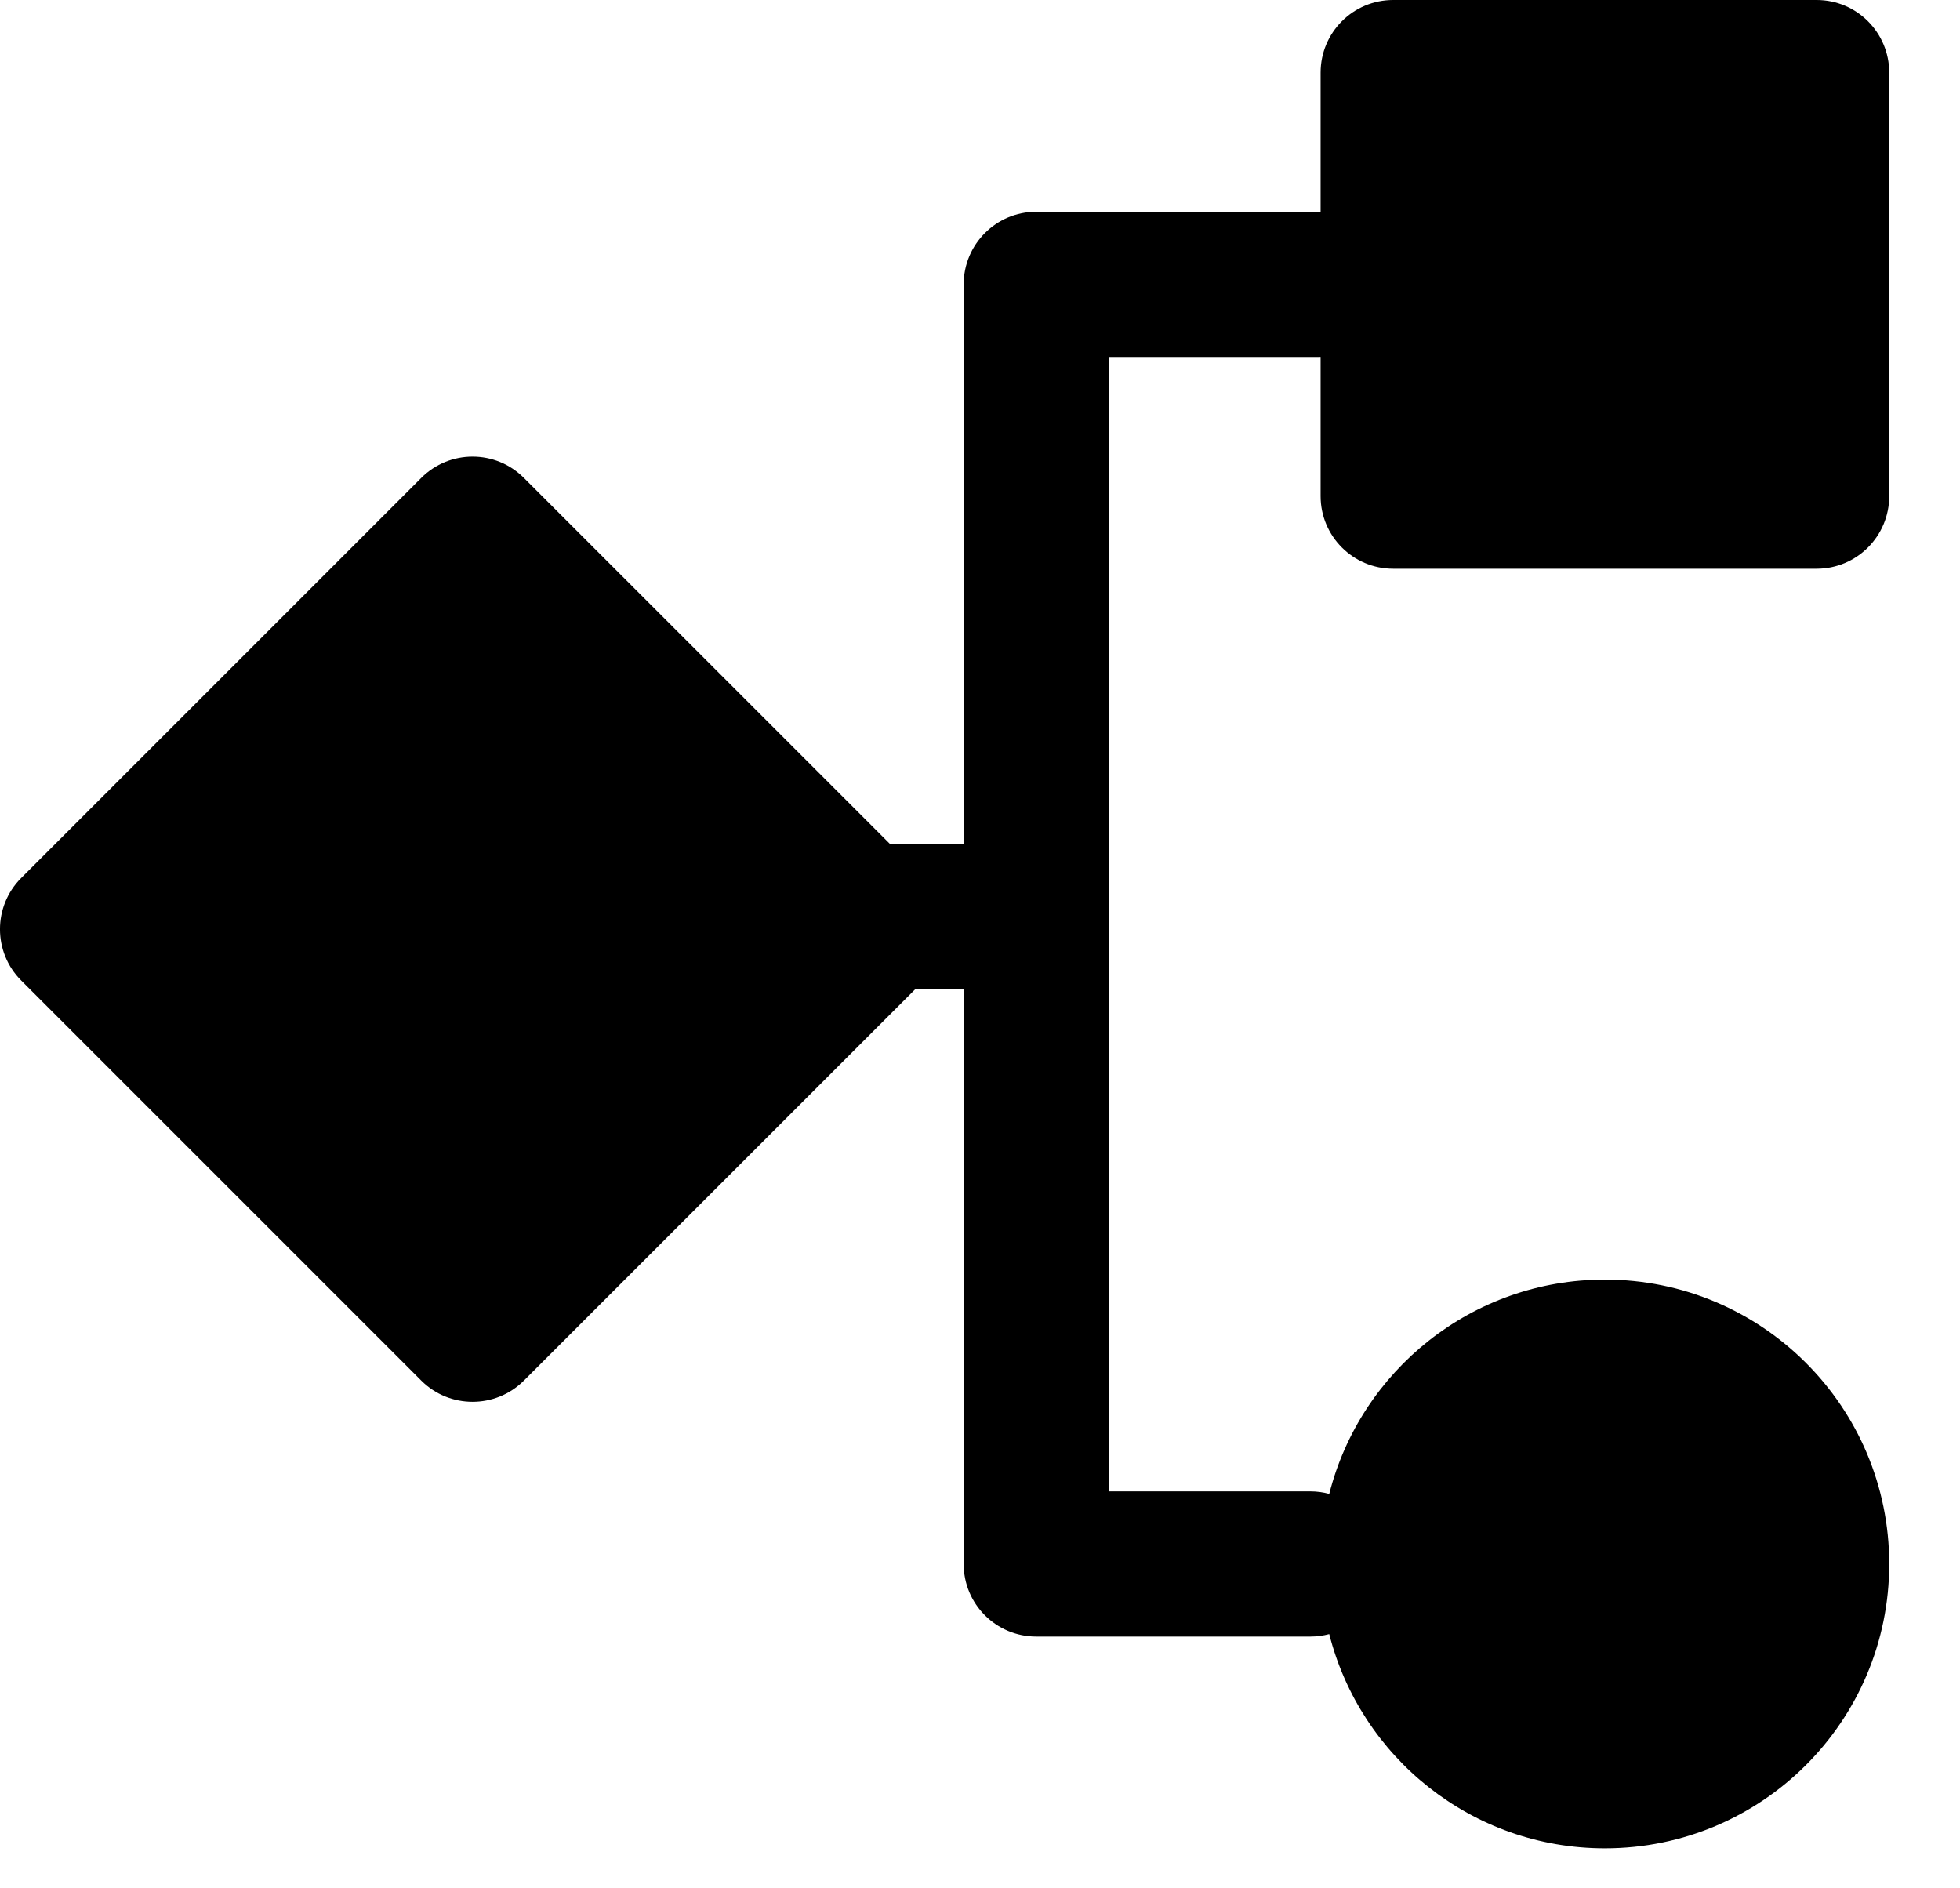
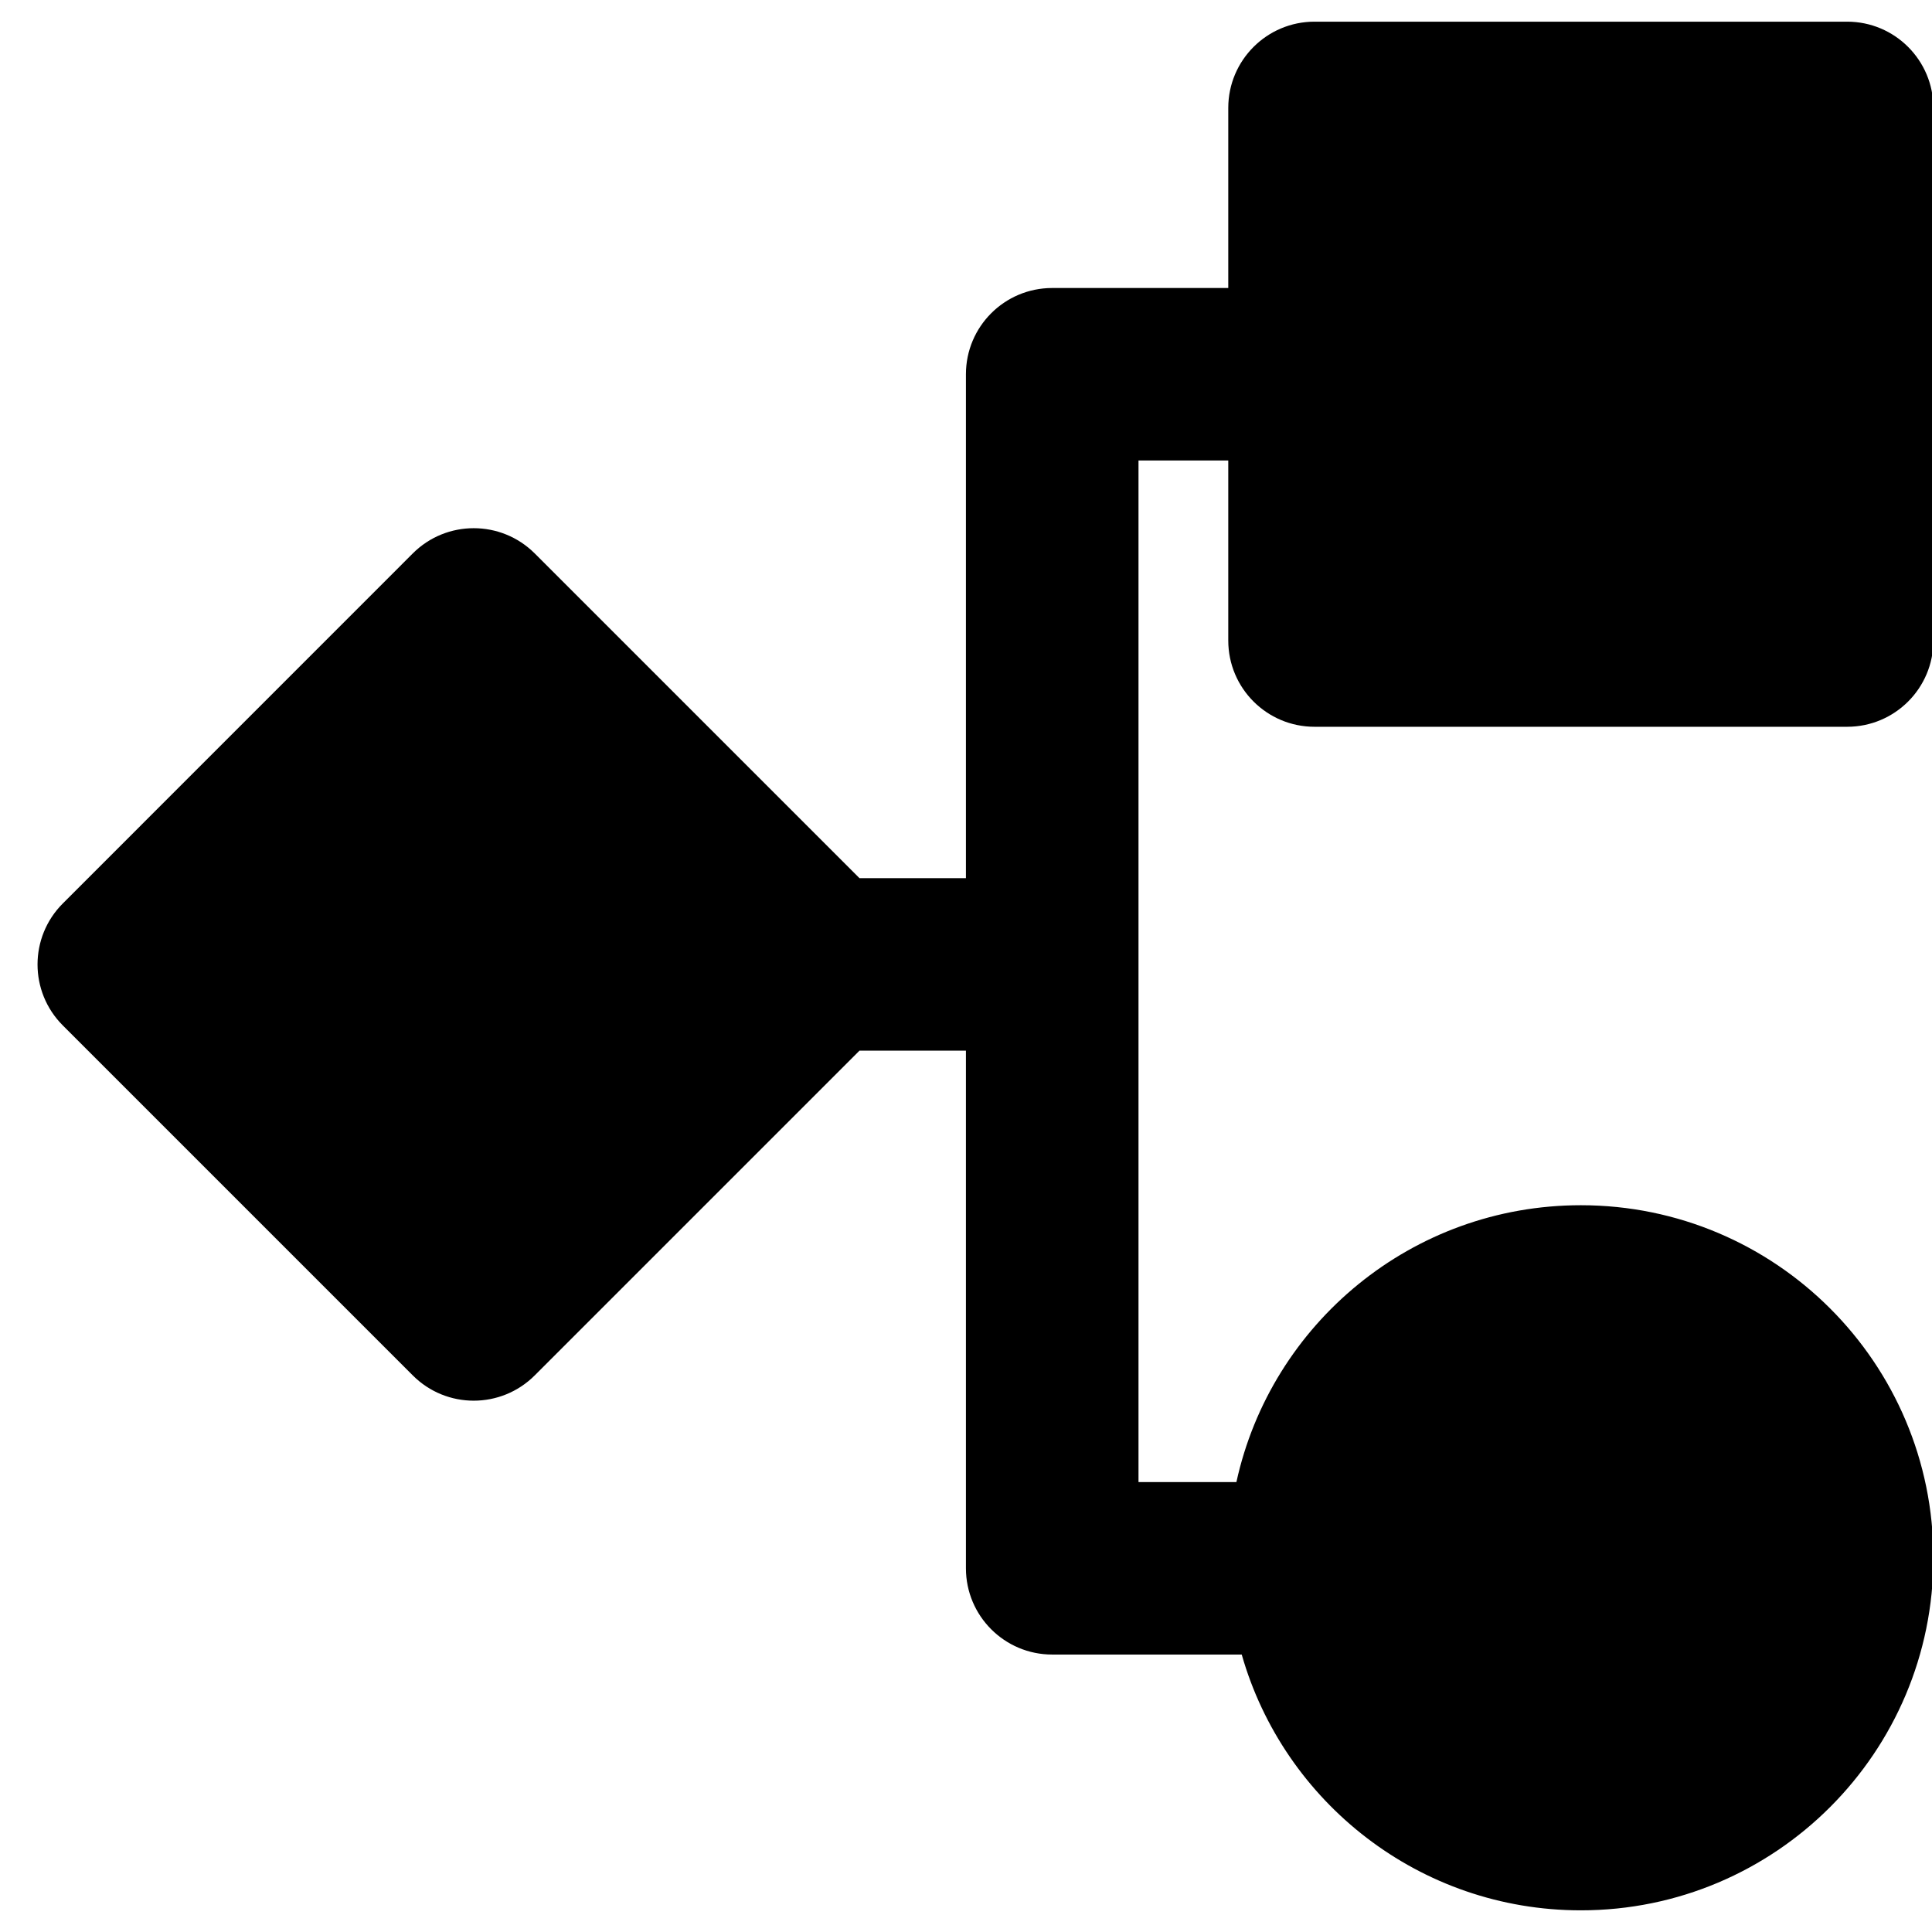
- <svg xmlns="http://www.w3.org/2000/svg" width="27" height="26" viewBox="0 0 27 26" fill="none">
-   <path fill-rule="evenodd" clip-rule="evenodd" d="M25.025 0H19.192C18.639 0 18.192 0.448 18.192 1V2.918C18.177 2.917 18.162 2.917 18.147 2.917H14.275C13.722 2.917 13.275 3.365 13.275 3.917V11.626H12.261L7.217 6.583C6.827 6.192 6.193 6.192 5.803 6.583L0.293 12.093C-0.098 12.483 -0.098 13.116 0.293 13.507L5.803 19.017C6.193 19.407 6.827 19.407 7.217 19.017L12.608 13.626H13.275V21.543C13.275 22.096 13.722 22.543 14.275 22.543H18.05C18.14 22.543 18.228 22.531 18.311 22.509C18.741 24.205 20.278 25.46 22.108 25.46C24.272 25.46 26.025 23.706 26.025 21.543C26.025 19.38 24.272 17.626 22.108 17.626C20.278 17.626 18.741 18.881 18.311 20.578C18.228 20.555 18.14 20.543 18.05 20.543H15.275V4.917H18.147C18.162 4.917 18.177 4.917 18.192 4.916V6.834C18.192 7.386 18.639 7.834 19.192 7.834H25.025C25.578 7.834 26.025 7.386 26.025 6.834V1C26.025 0.448 25.578 0 25.025 0Z" fill="black" />
+ <svg xmlns="http://www.w3.org/2000/svg" width="28" height="28" viewBox="0 0 28 28" fill="none">
+   <path fill-rule="evenodd" clip-rule="evenodd" d="M19.051 0.314C18.361 0.314 17.801 0.874 17.801 1.564V4.174H15.249C14.559 4.174 13.999 4.733 13.999 5.424V12.727H12.456L7.75 8.021C7.261 7.533 6.47 7.533 5.982 8.021L0.91 13.094C0.422 13.582 0.422 14.373 0.91 14.861L5.982 19.933C6.47 20.422 7.261 20.422 7.75 19.933L12.456 15.227H13.999V22.729C13.999 23.419 14.559 23.979 15.249 23.979H17.996C18.606 26.119 20.575 27.686 22.911 27.686C25.733 27.686 28.02 25.398 28.02 22.576C28.02 19.754 25.733 17.467 22.911 17.467C20.465 17.467 18.421 19.184 17.919 21.479H16.5V6.674H17.801V9.283C17.801 9.974 18.361 10.533 19.051 10.533H26.77C27.461 10.533 28.02 9.974 28.02 9.283V1.564C28.02 0.874 27.461 0.314 26.77 0.314H19.051Z" fill="black" />
</svg>
